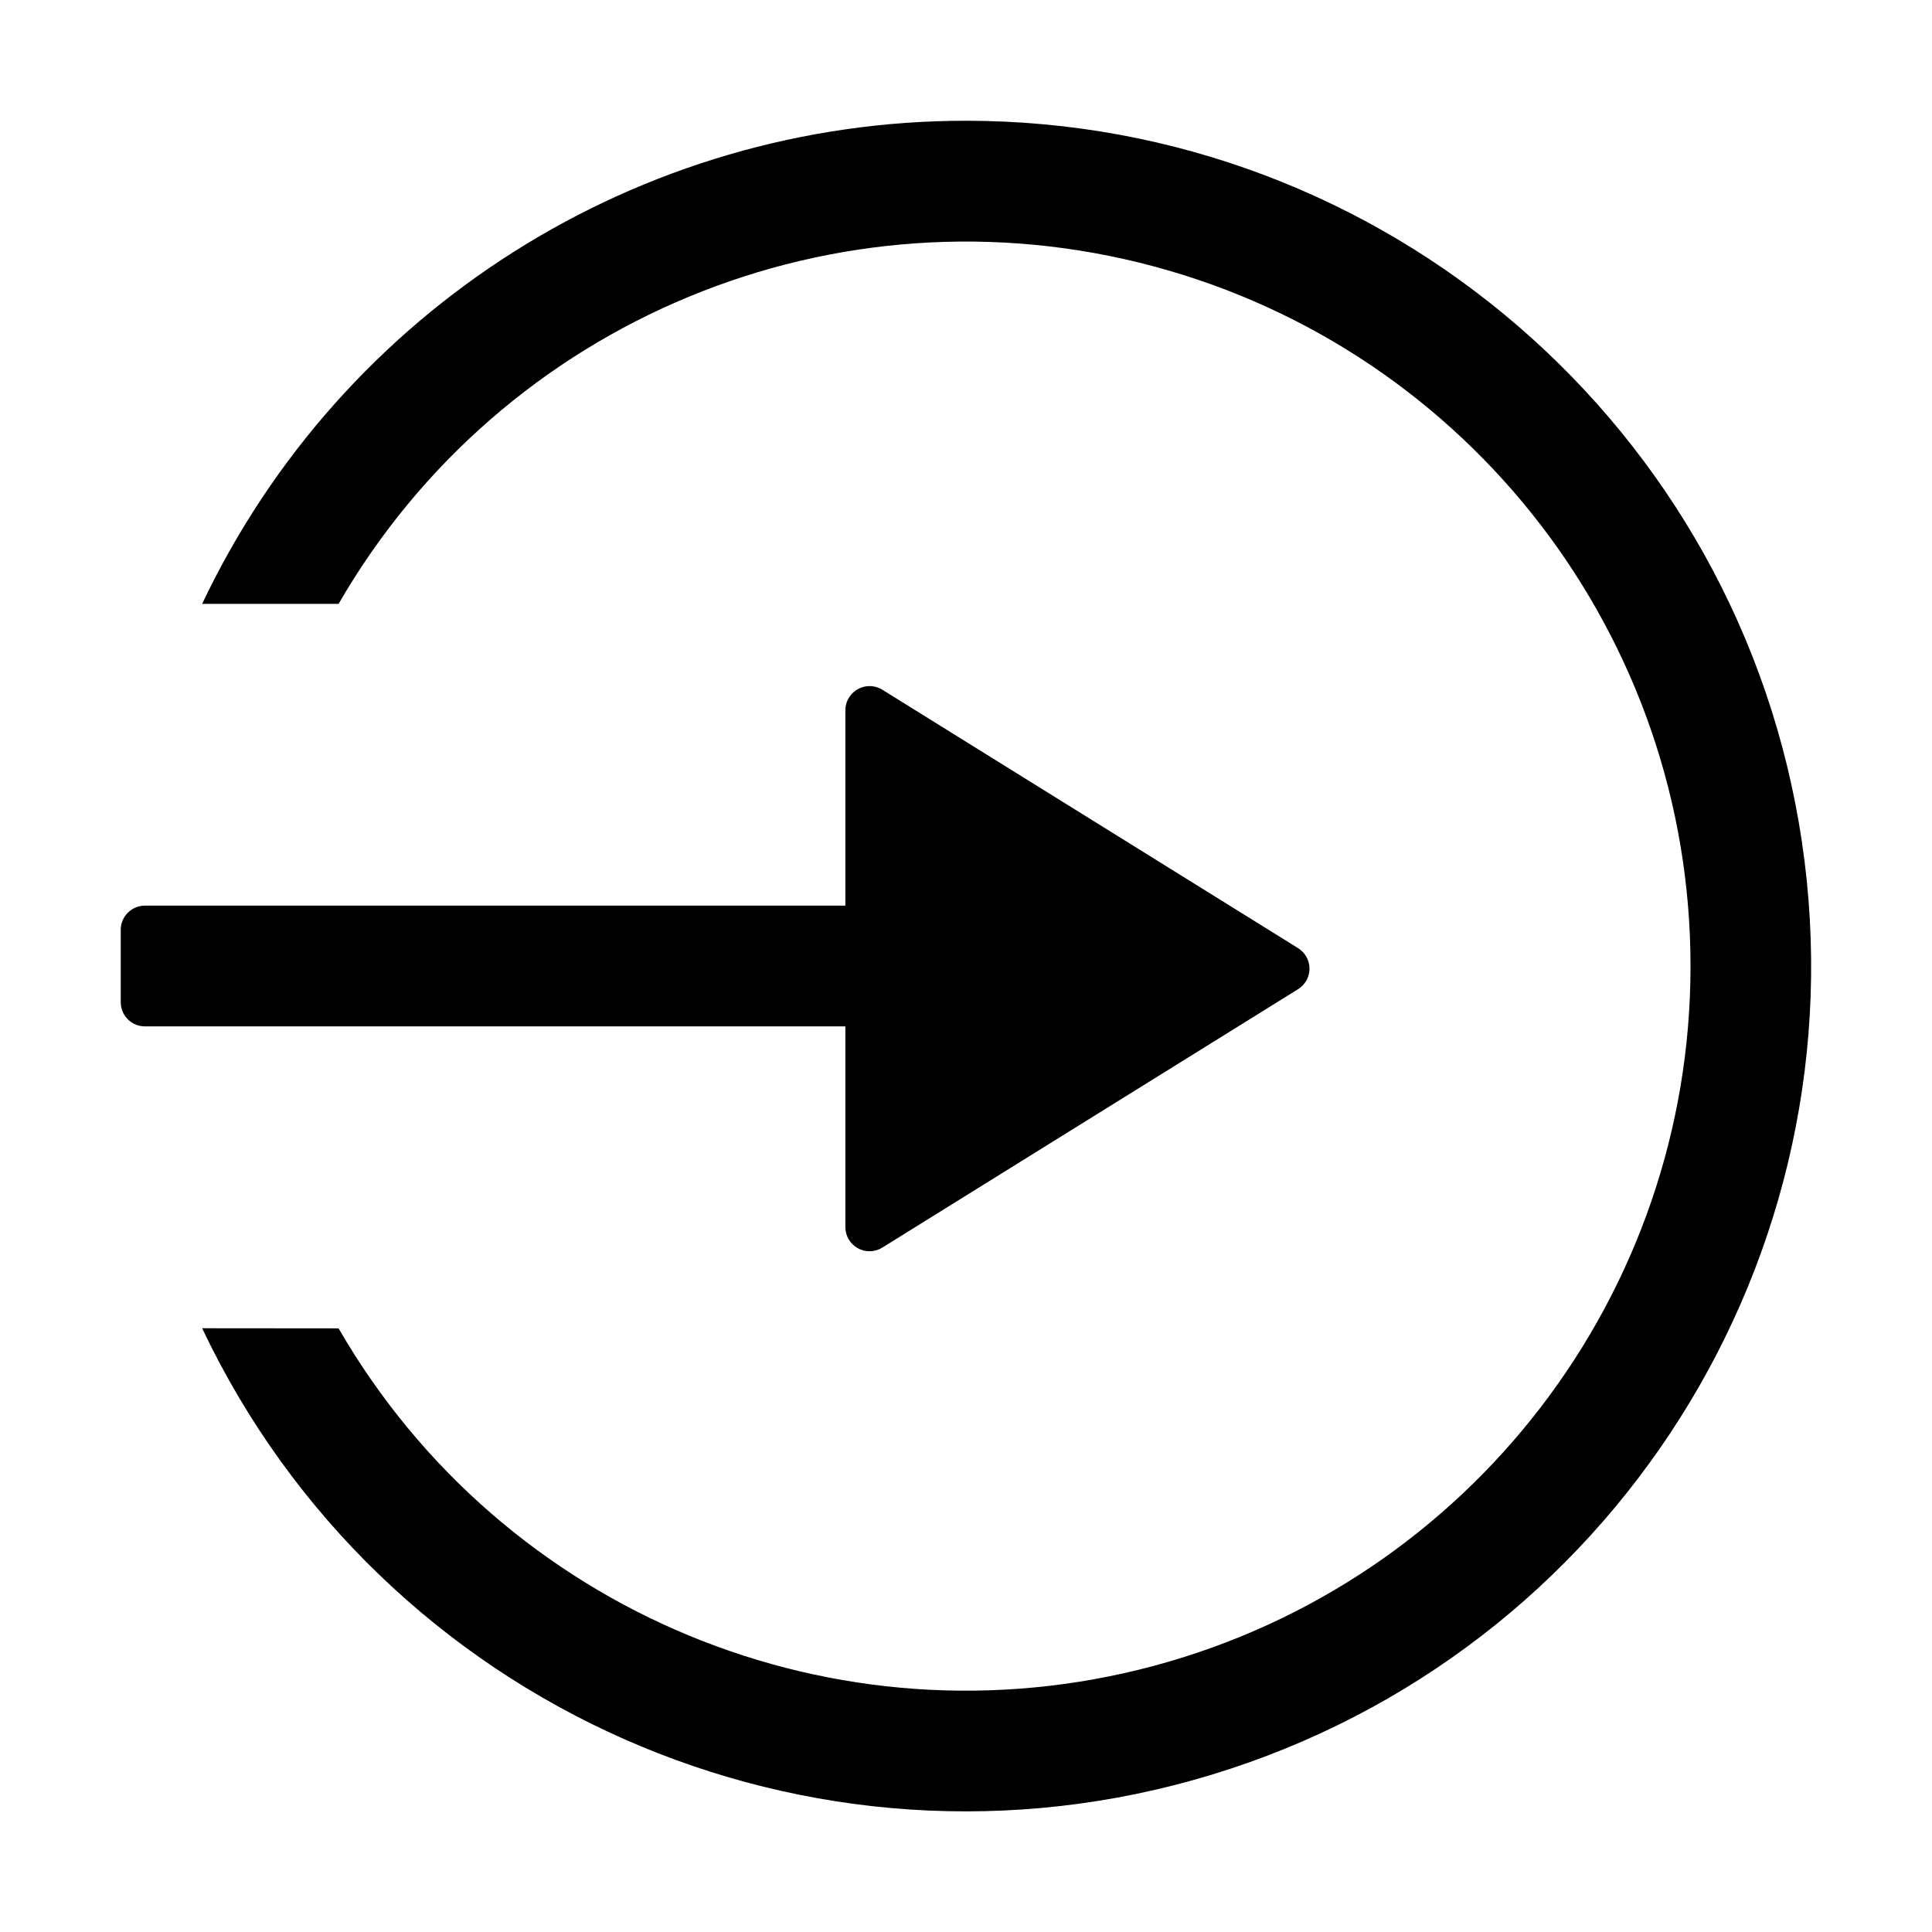
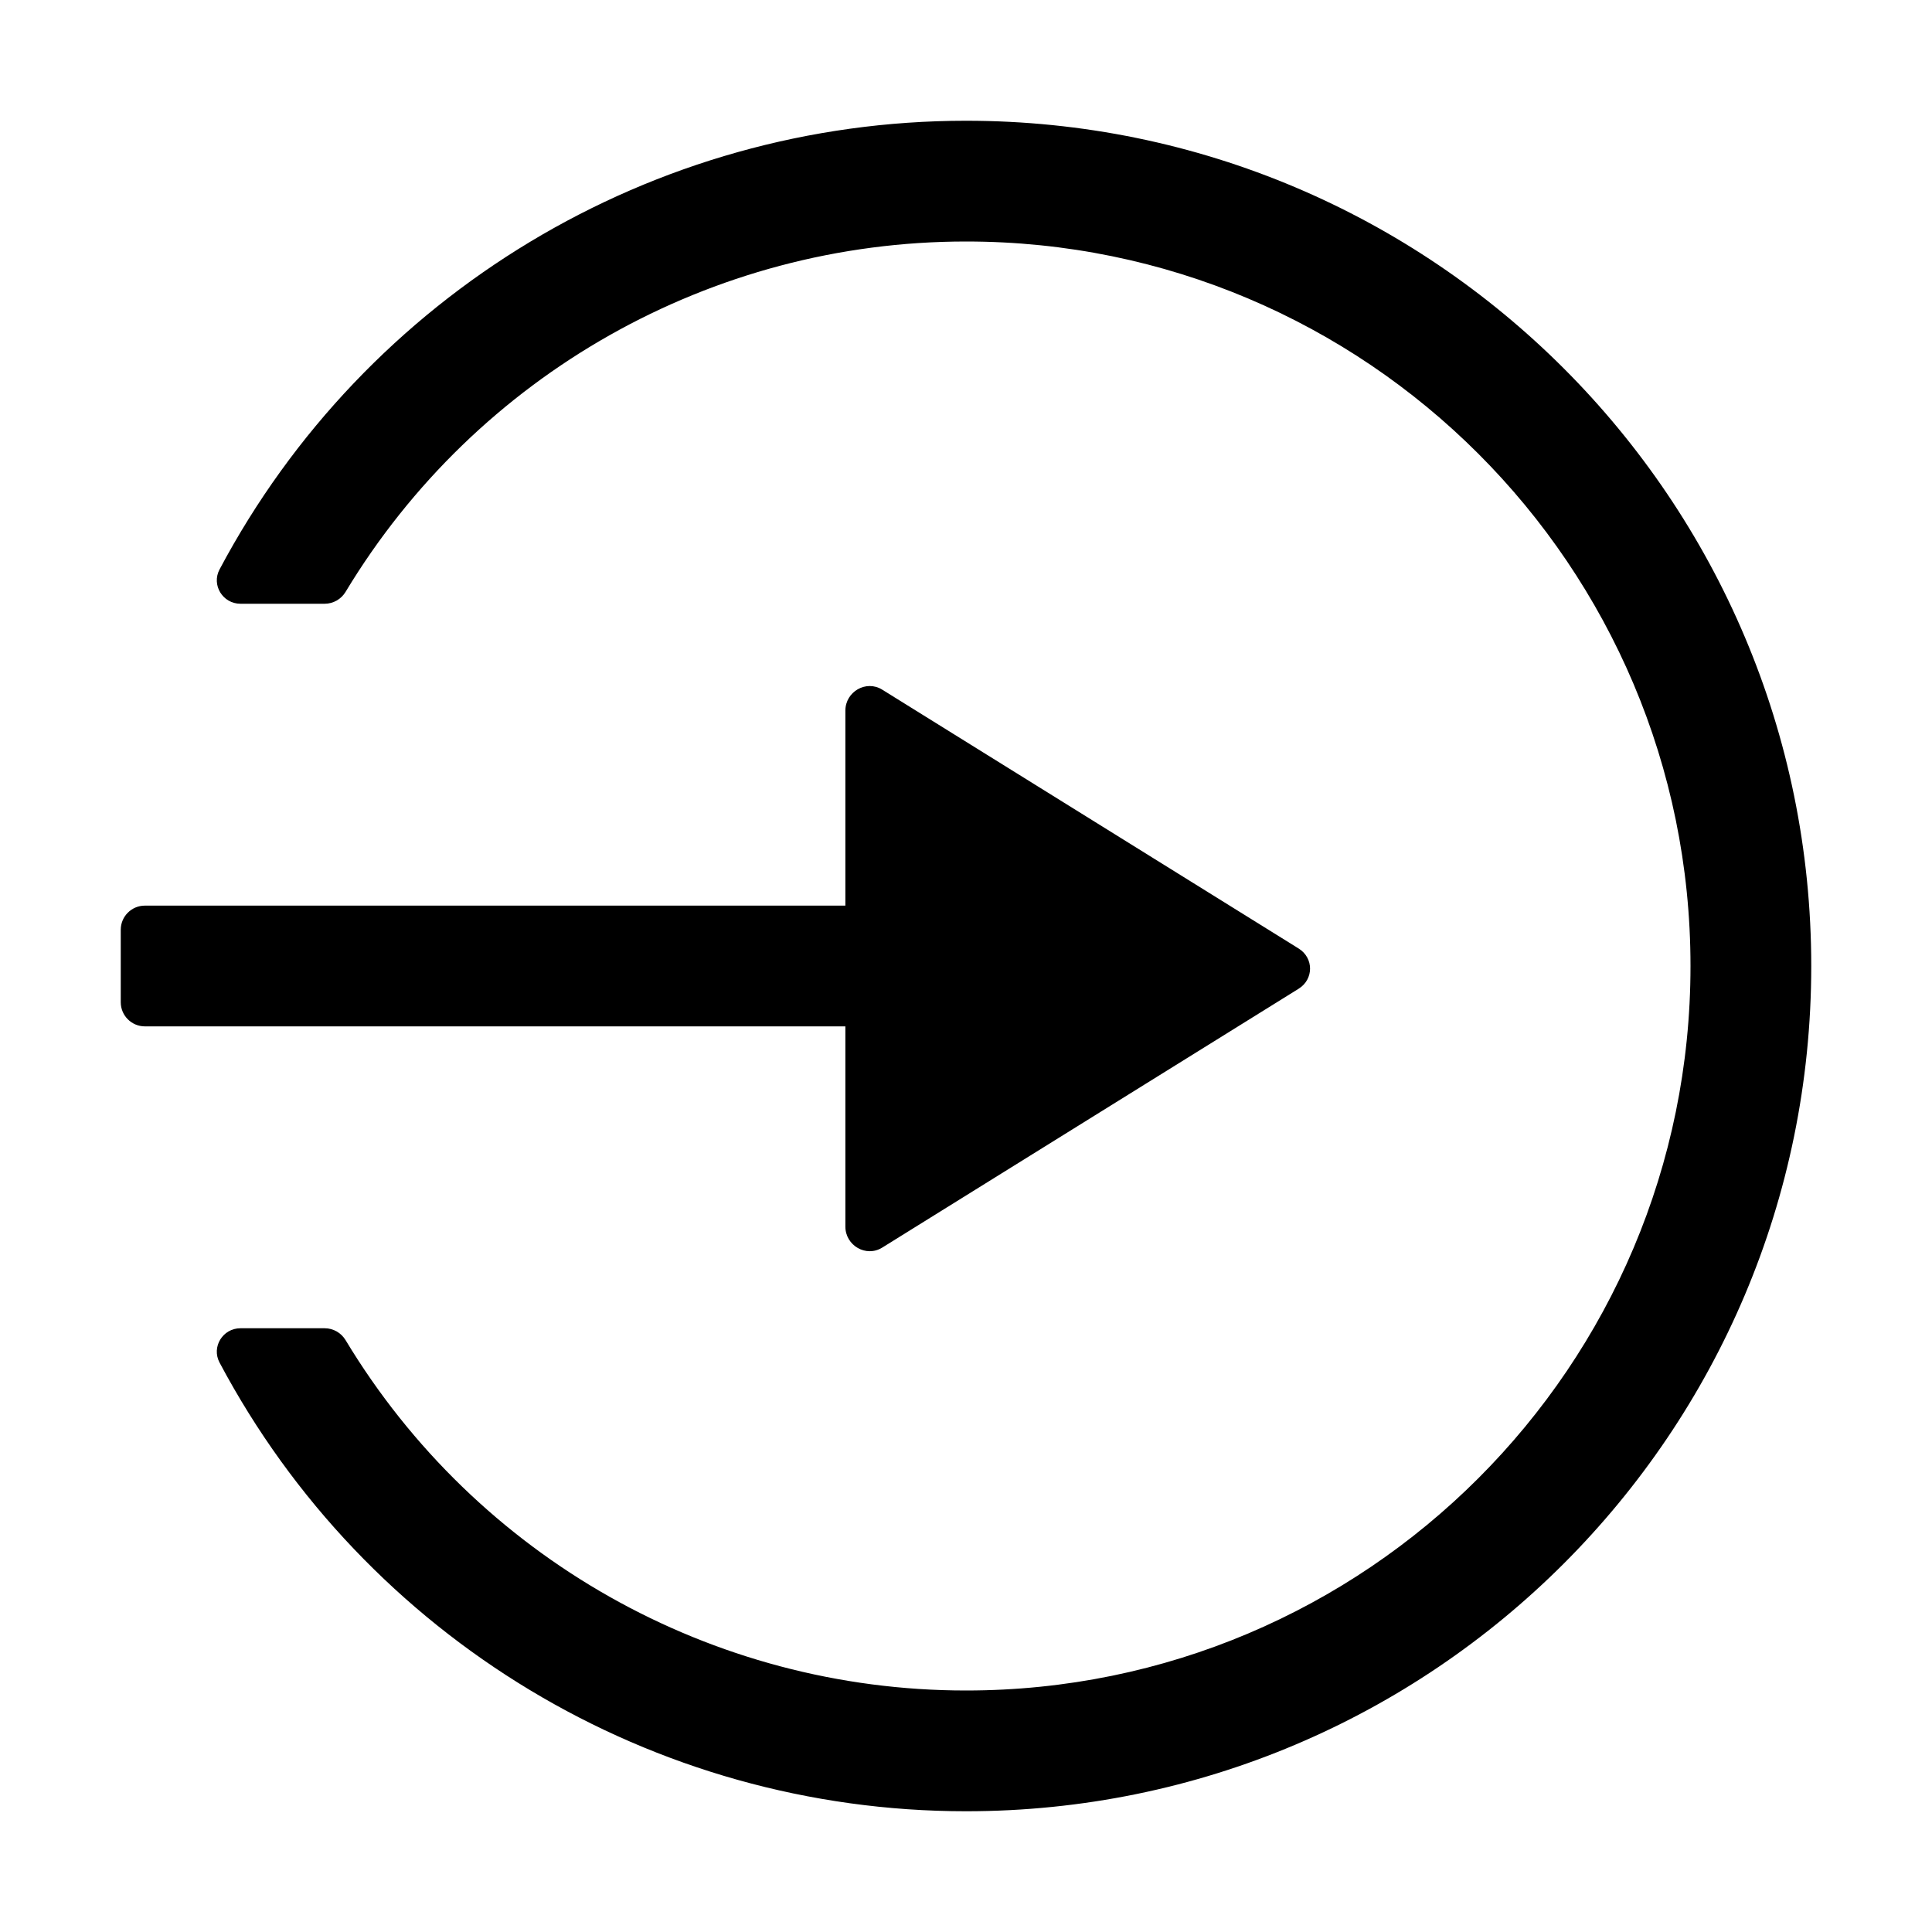
<svg viewBox="0 0 1024 1024" focusable="false">
-   <path d="M512 64a448 448 0 1 1-404.864 640l72.32.064a384 384 0 1 0 0-384h-72.32A448 448 0 0 1 512 64z" />
-   <path d="M460.864 363.648a12.8 12.8 0 0 1 6.784 1.92L688 502.528a12.8 12.8 0 0 1 0 21.76l-220.352 136.96a12.8 12.8 0 0 1-19.584-10.88V544H76.8A12.8 12.8 0 0 1 64 531.2v-38.4c0-7.04 5.76-12.8 12.8-12.8h371.264V376.448c0-7.04 5.76-12.8 12.8-12.8z" />
+   <path fill-rule="evenodd" d="M512 960c247.424 0 448-200.576 448-448 0-247.423-200.576-448-448-448-166.228 0-318.179 91.962-395.628 237.798C111.964 310.1 118.067 320 127.467 320h44.59c4.572 0 8.749-2.39 11.11-6.305C252.56 198.606 377.254 128 512 128c212.077 0 384 171.923 384 384S724.077 896 512 896c-134.746 0-259.44-70.605-328.833-185.696-2.361-3.917-6.538-6.304-11.11-6.304h-44.59c-9.4 0-15.503 9.9-11.095 18.202C193.822 868.038 345.772 960 512 960Zm-44.419-298.74 220.733-137.213c8.056-5.008 8.056-16.305 0-21.313L467.58 365.522c-8.526-5.3-19.514 1.09-19.514 11.13V480H76.8c-7.07 0-12.8 5.73-12.8 12.8v38.4c0 7.07 5.73 12.8 12.8 12.8h371.267v106.13c0 10.039 10.988 16.43 19.514 11.13Z" />
</svg>
